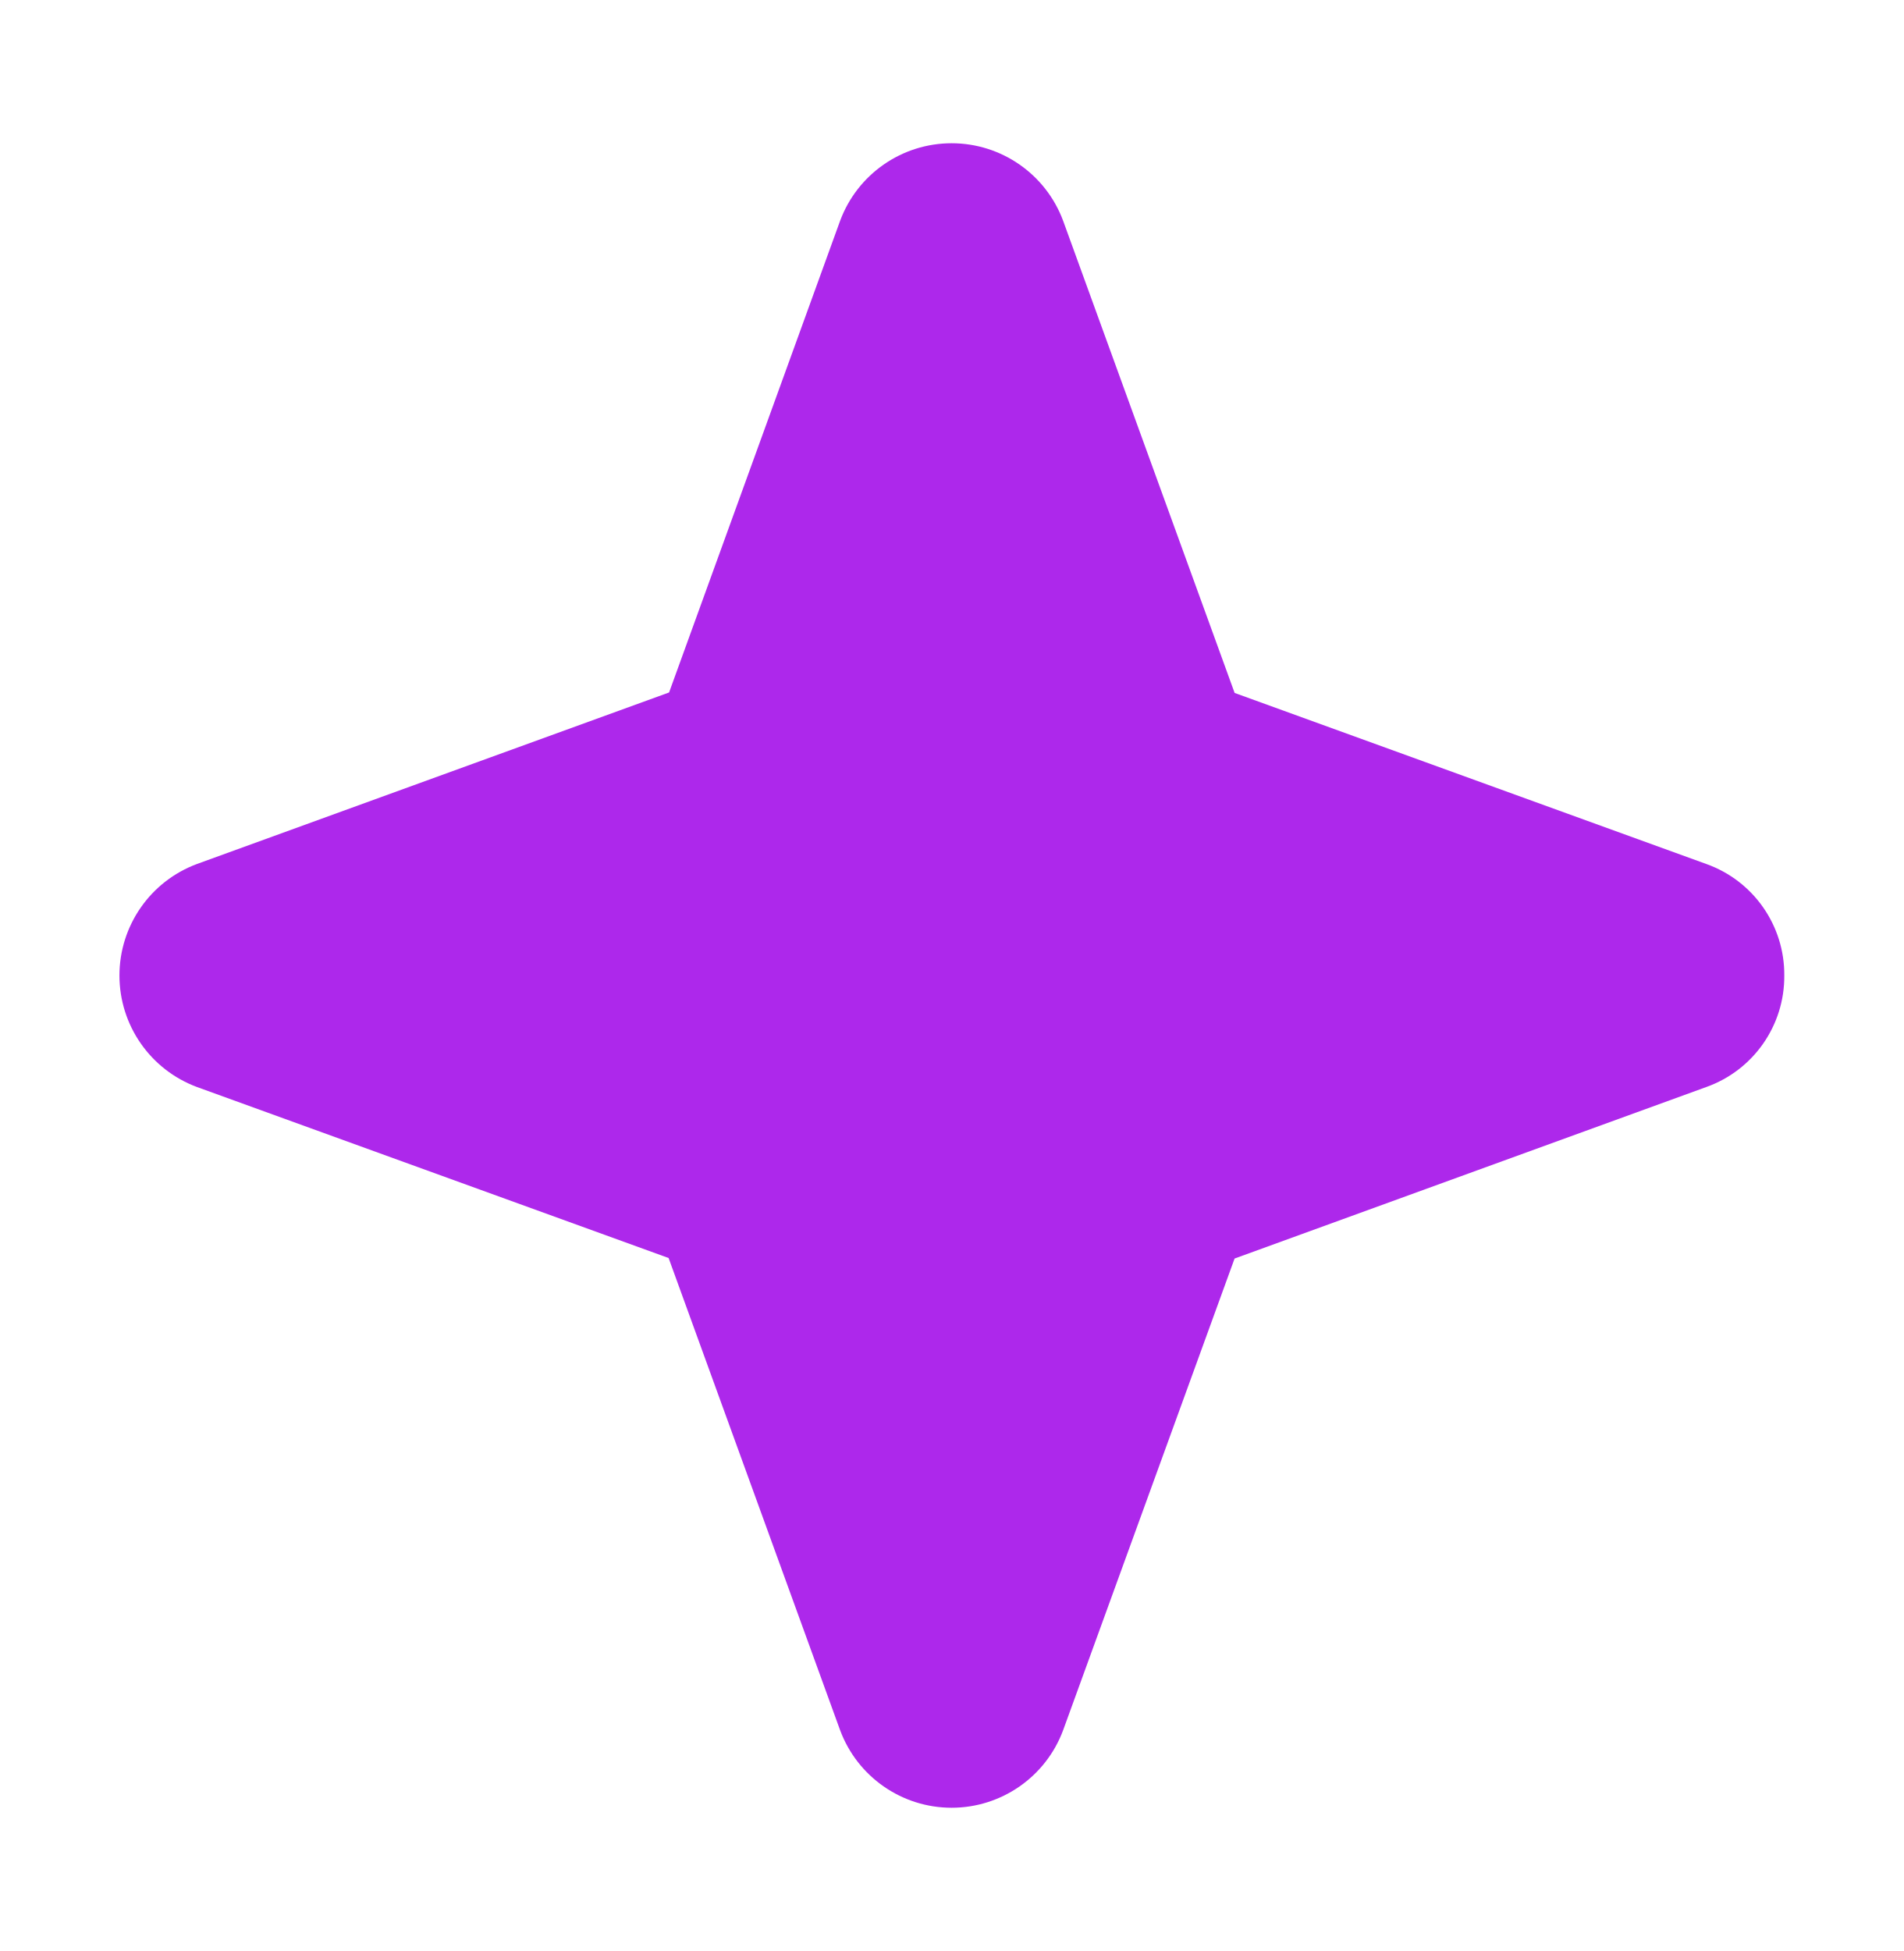
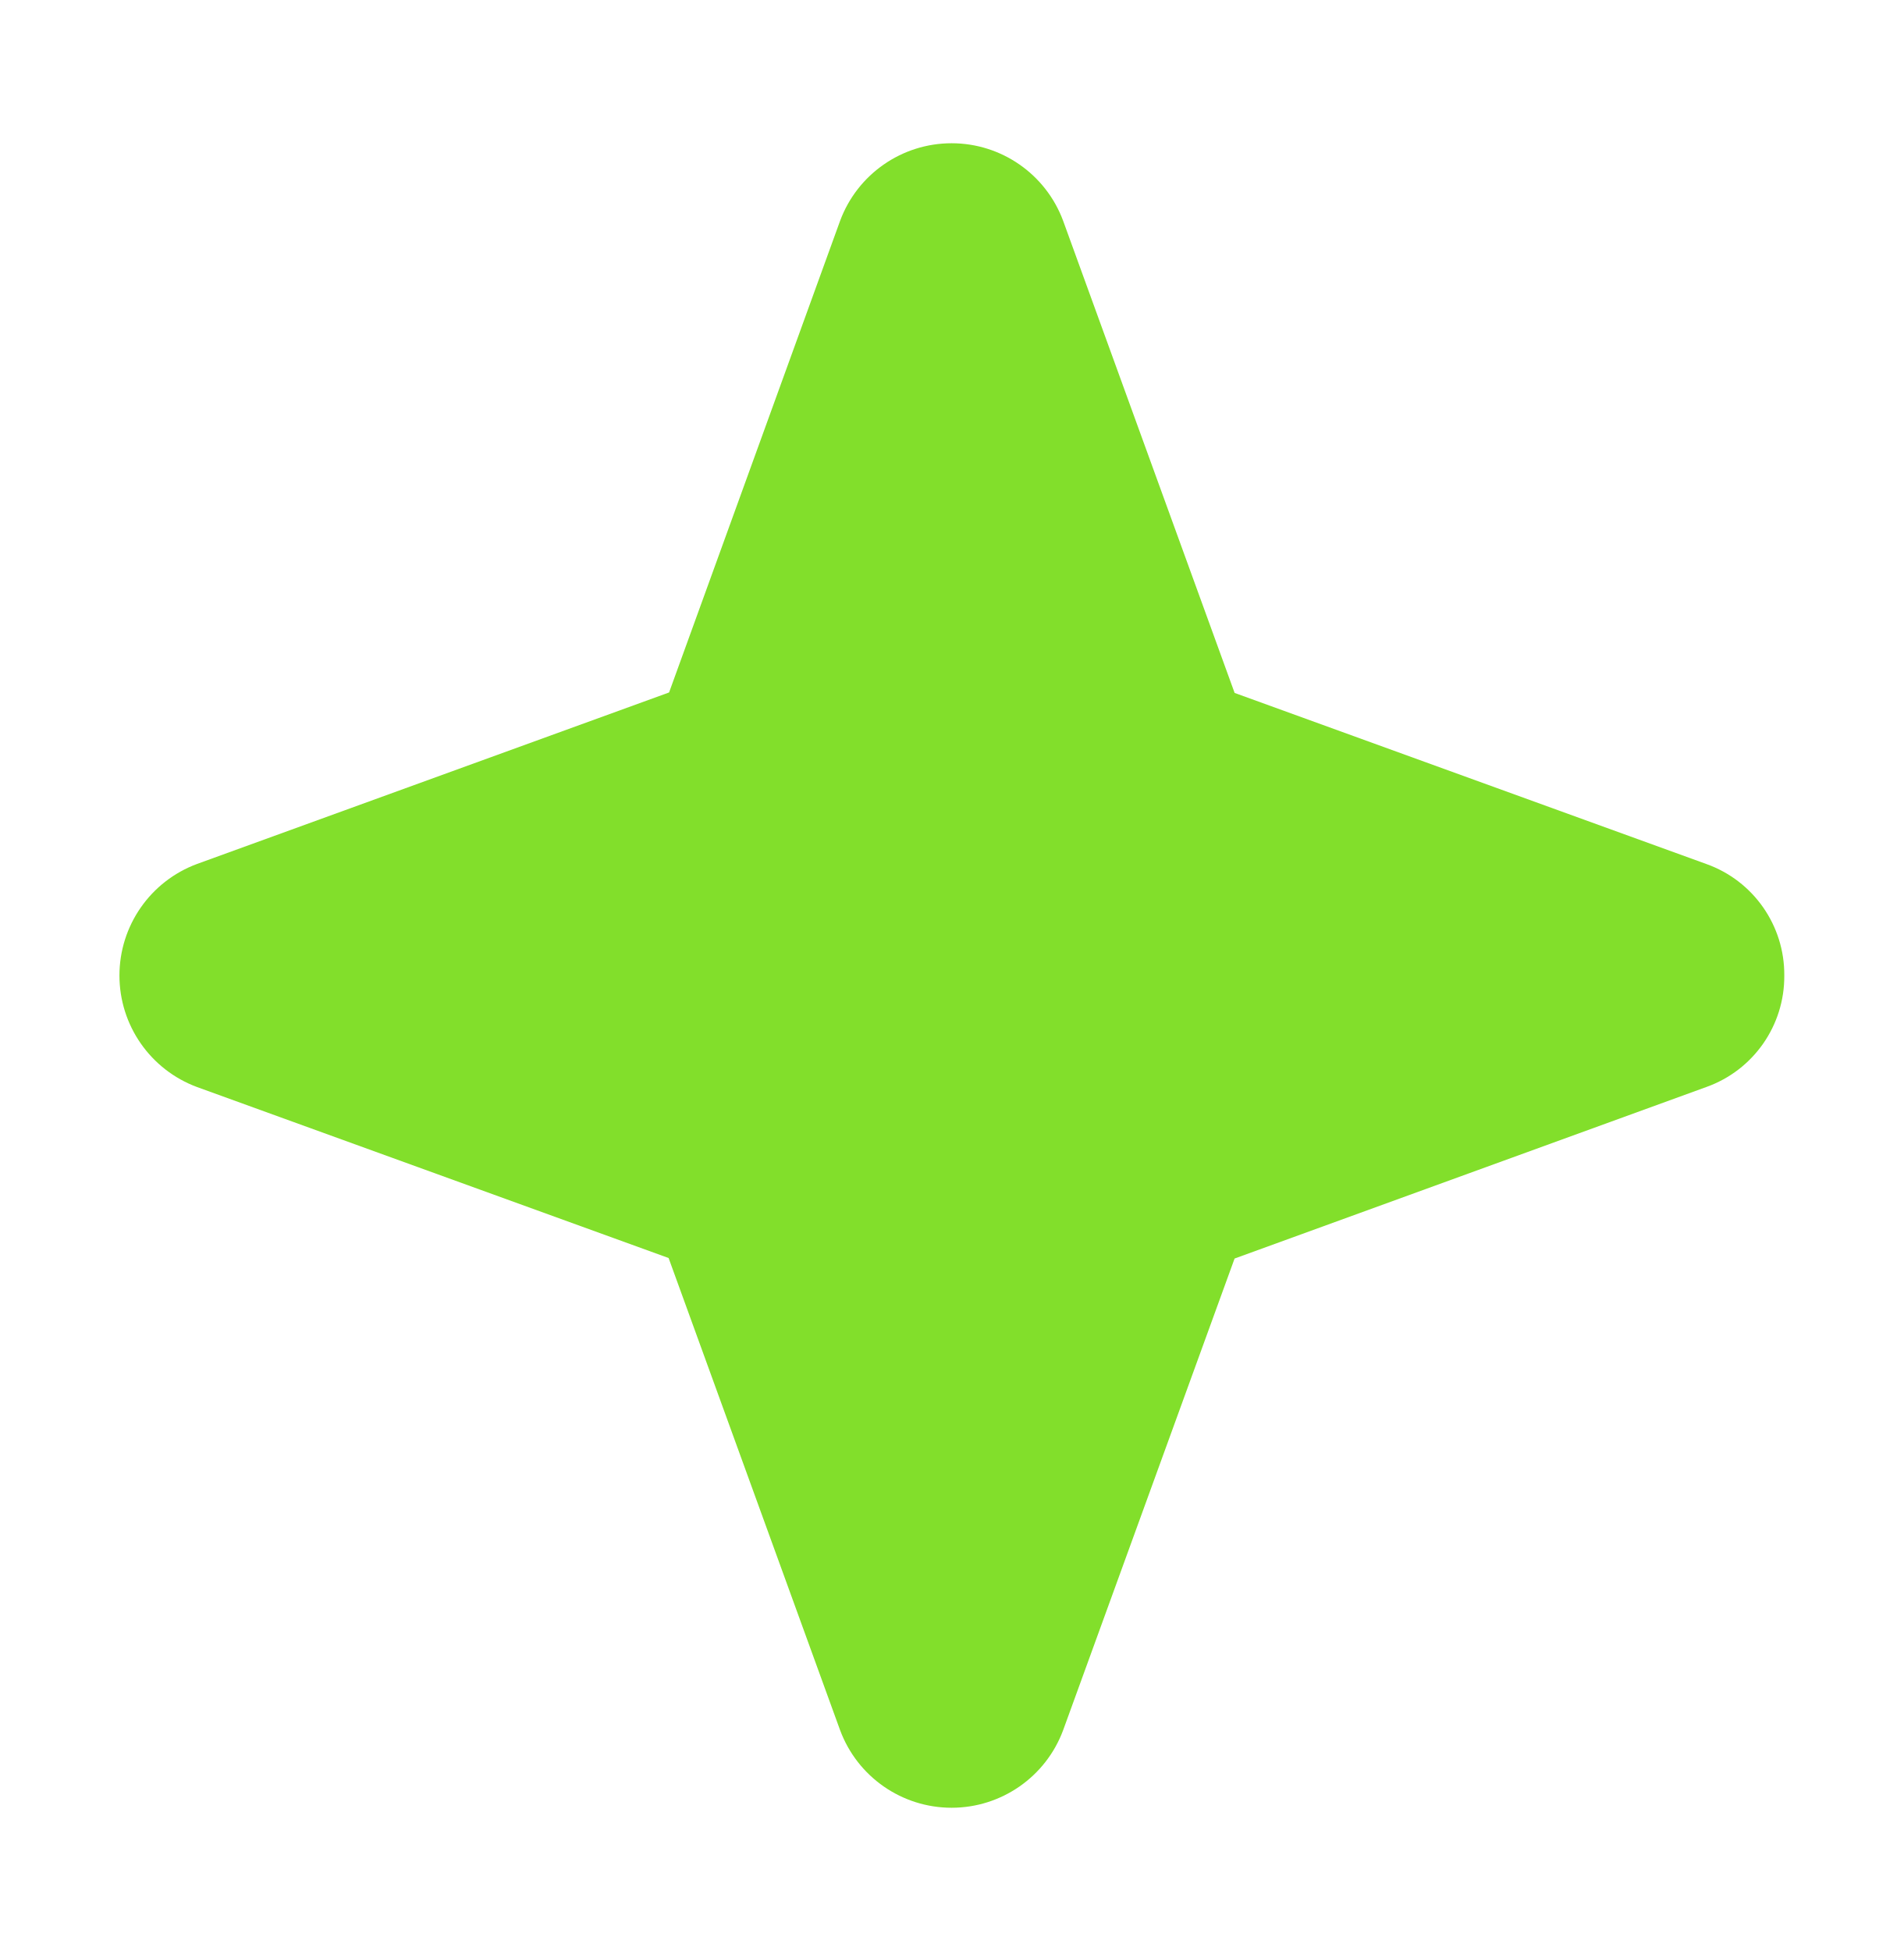
<svg xmlns="http://www.w3.org/2000/svg" width="40" height="41" fill="none" viewBox="0 0 40 41">
-   <path fill="#AD28EB" d="M37.5 20.5a2.467 2.467 0 0 1-1.64 2.344l-9.913 3.604-3.603 9.911a2.5 2.5 0 0 1-4.688 0l-3.604-9.922-9.911-3.593a2.5 2.5 0 0 1 0-4.688l9.921-3.604 3.594-9.911a2.5 2.5 0 0 1 4.688 0l3.604 9.921 9.911 3.594A2.467 2.467 0 0 1 37.5 20.5Z" />
+   <path fill="#82df2b" d="M37.5 20.5a2.467 2.467 0 0 1-1.64 2.344l-9.913 3.604-3.603 9.911a2.5 2.5 0 0 1-4.688 0l-3.604-9.922-9.911-3.593a2.5 2.5 0 0 1 0-4.688l9.921-3.604 3.594-9.911a2.5 2.5 0 0 1 4.688 0l3.604 9.921 9.911 3.594A2.467 2.467 0 0 1 37.5 20.5Z" />
</svg>
